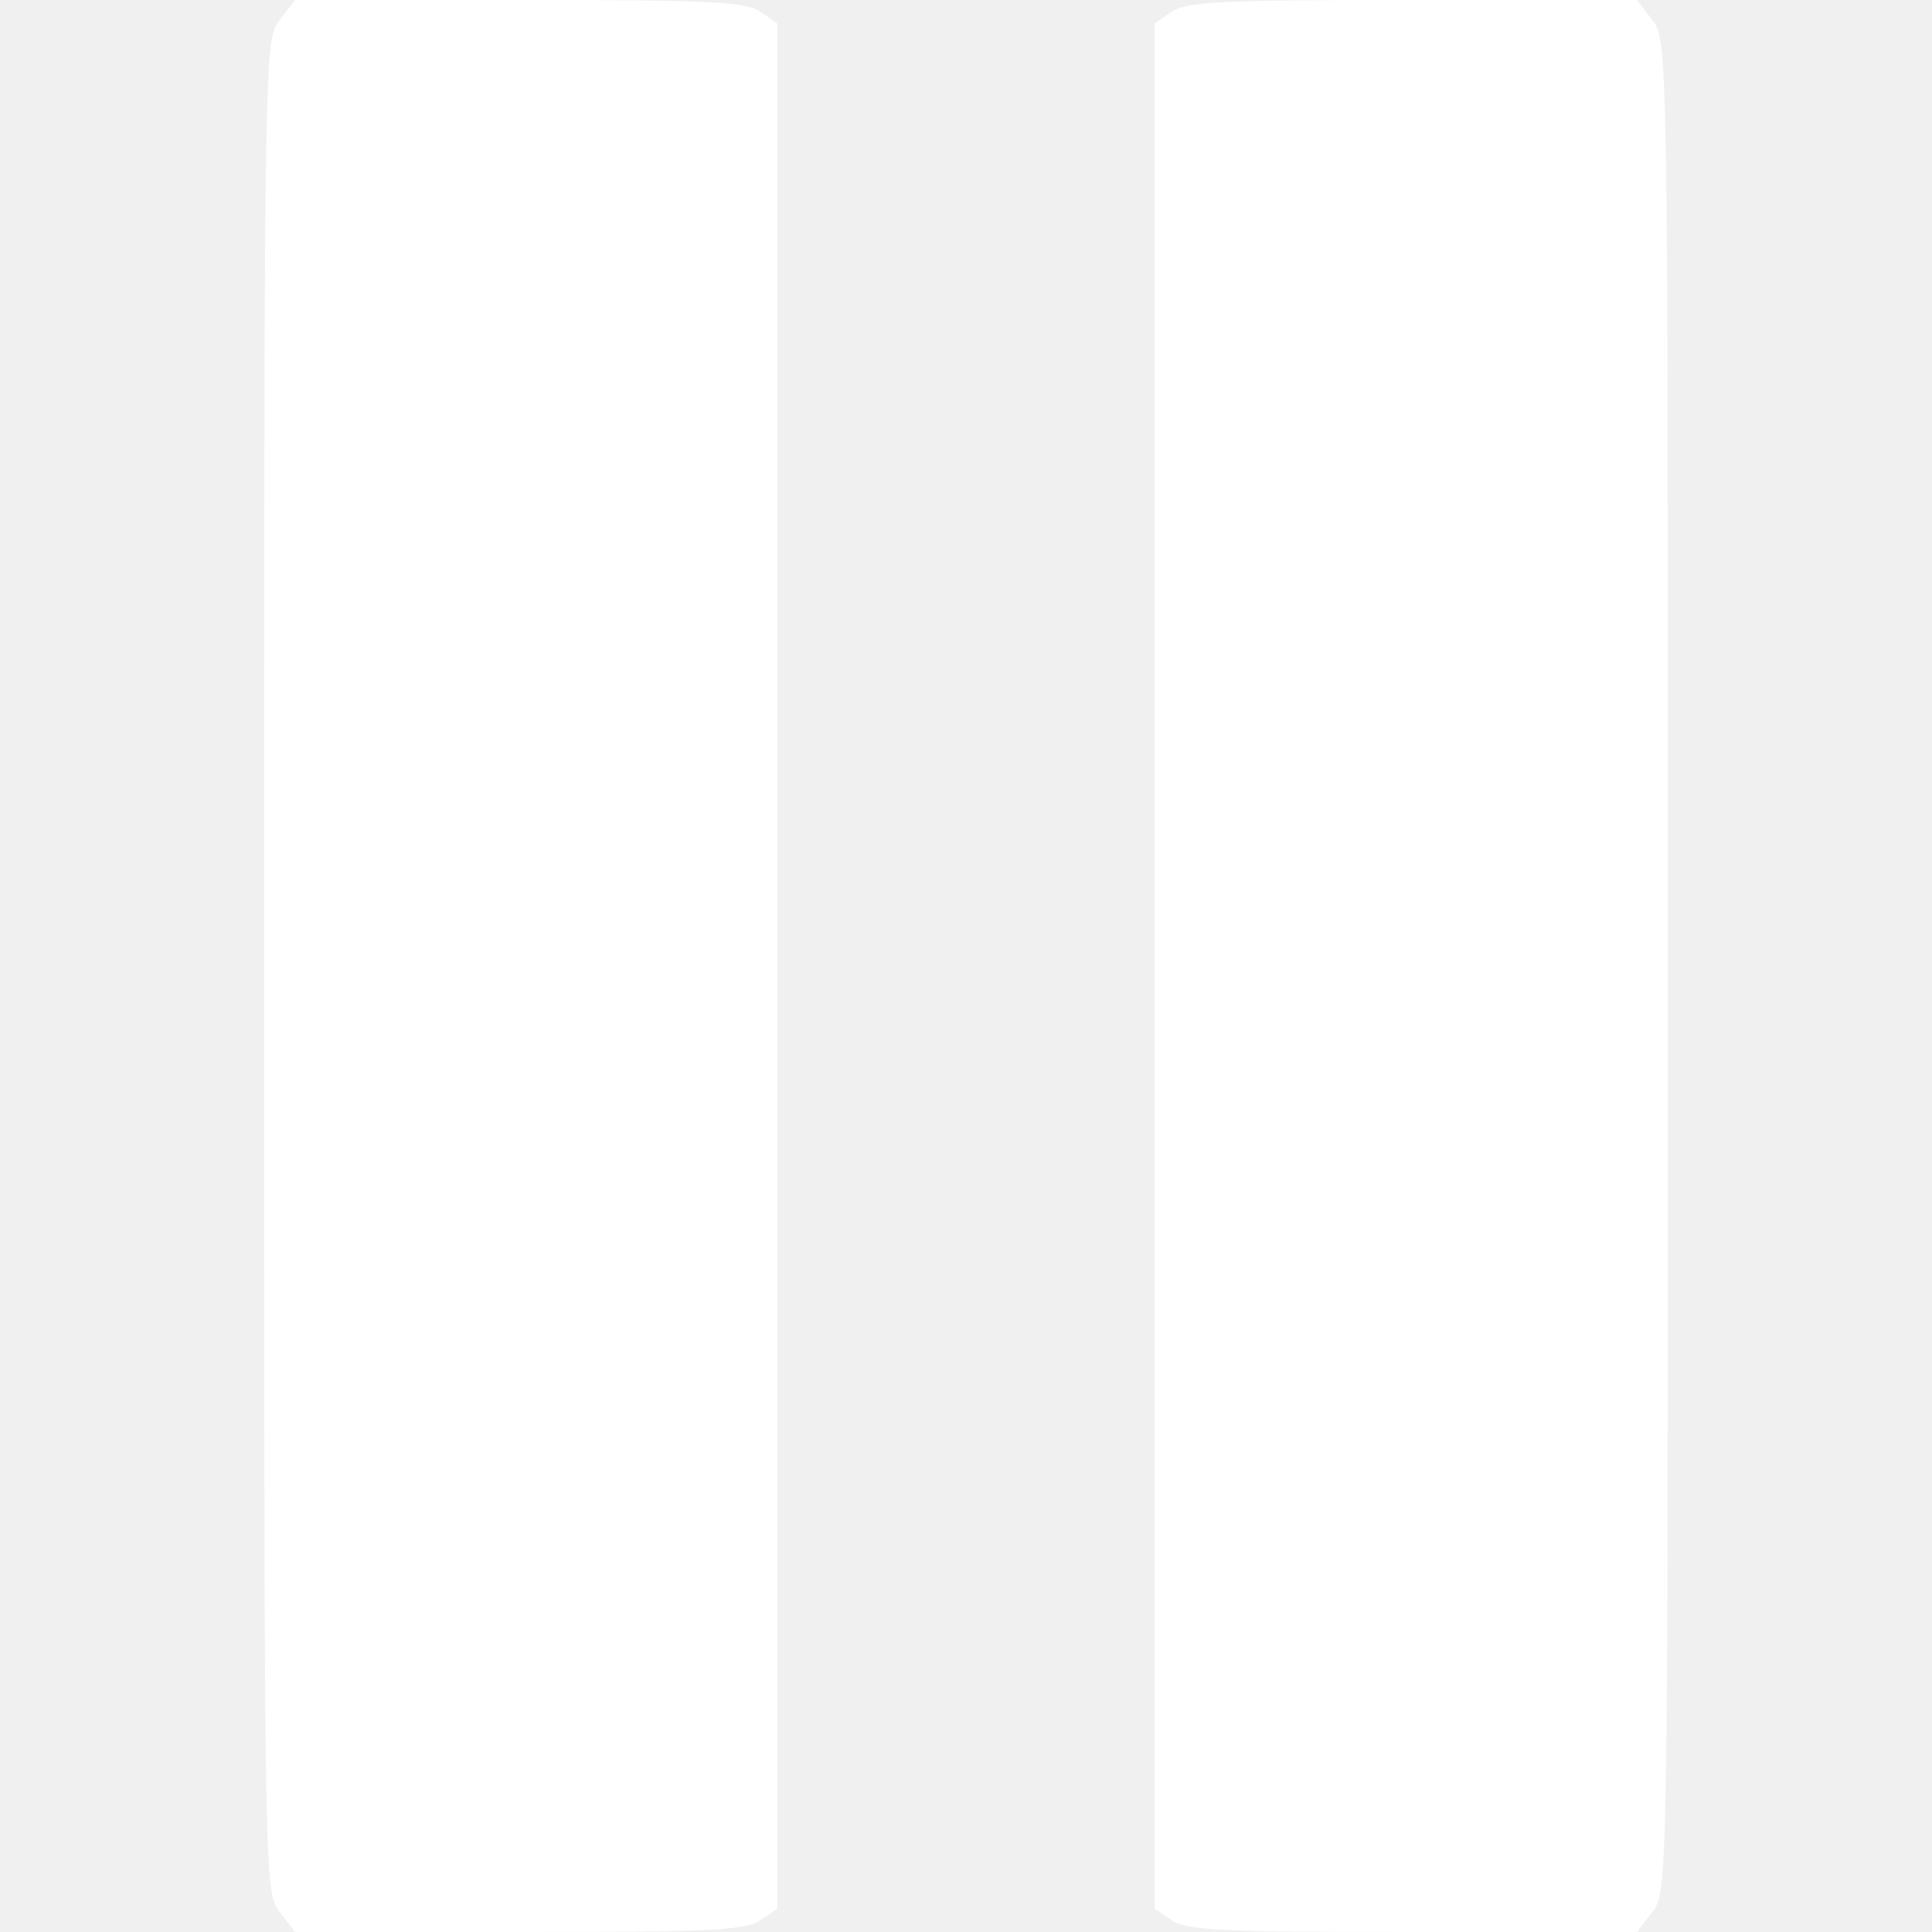
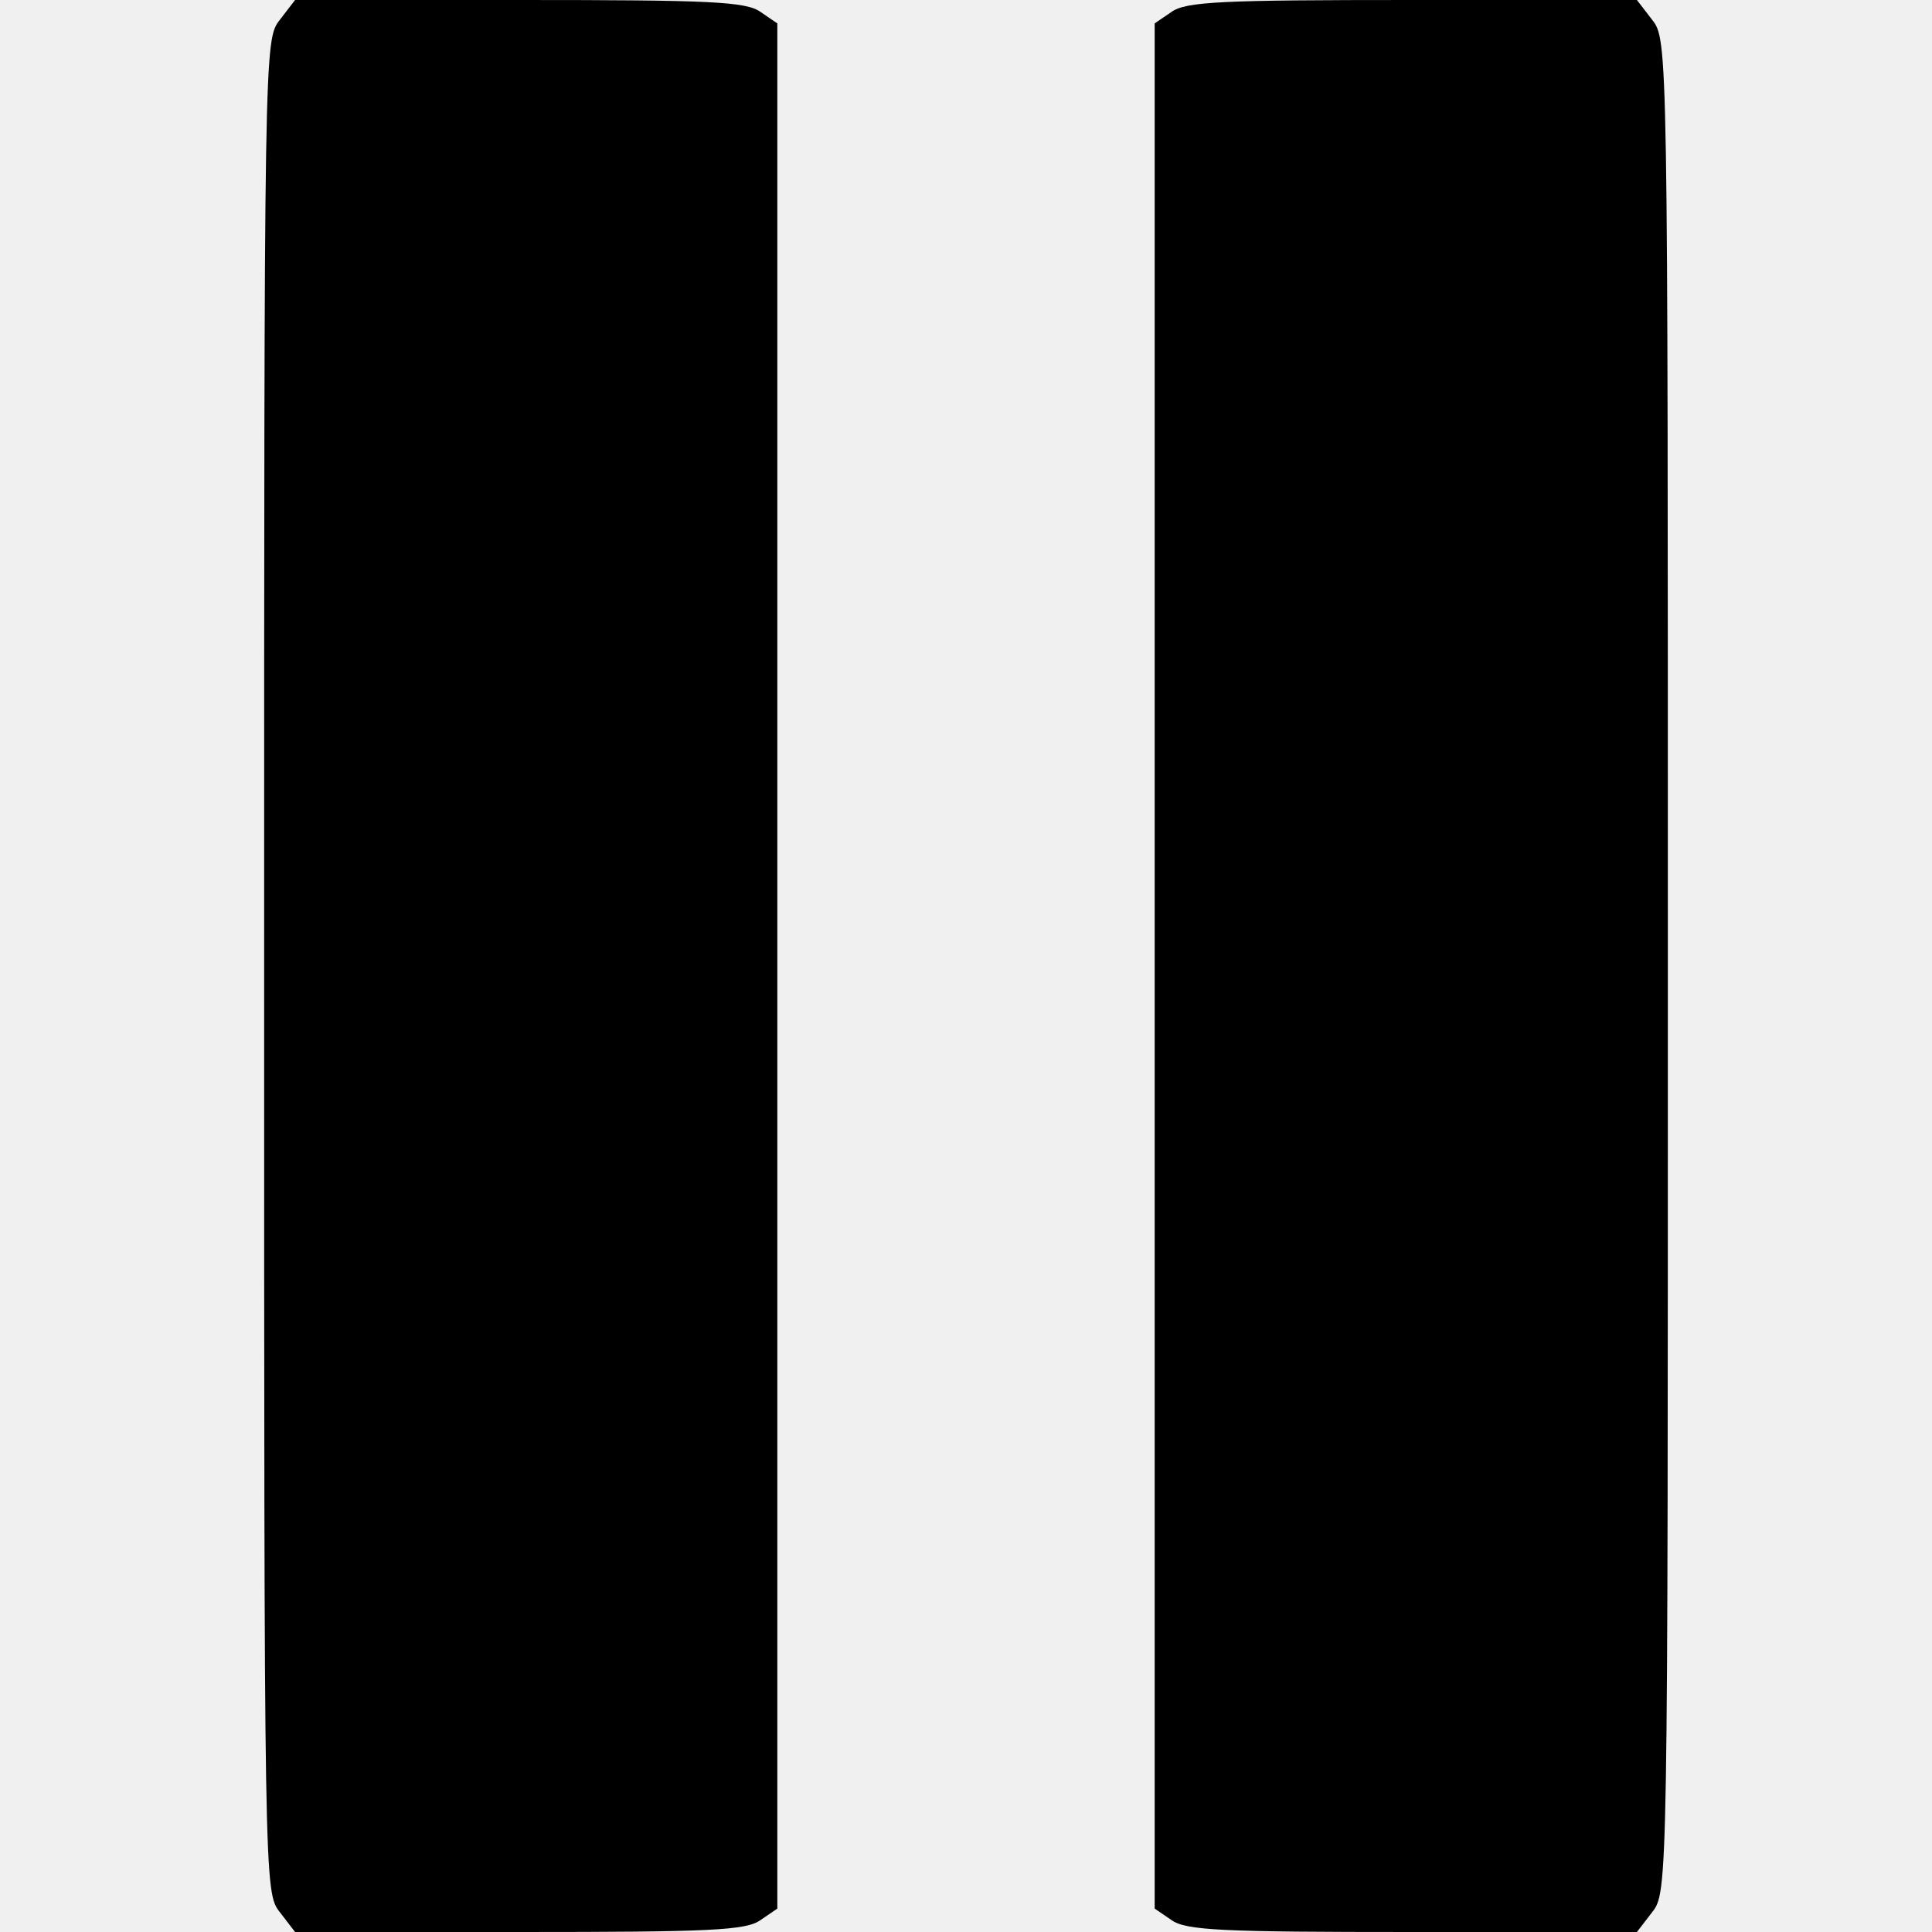
<svg xmlns="http://www.w3.org/2000/svg" version="1.0" viewBox="0 0 256 256" preserveAspectRatio="xMidYMid meet">
-   <g transform="translate(0,256) scale(0.1,-0.1)" fill="#ffffff" stroke="none">
+   <g transform="translate(0,256) scale(0.1,-0.1)" stroke="none">
    <path d="M371 2534 c-21 -27 -21 -28 -21 -1254 0 -1226 0 -1227 21 -1254 l20 -26 298 0 c252 0 300 2 319 16 l22 15 0 1249 0 1249 -22 15 c-19 14 -67 16 -319 16 l-298 0 -20 -26z" />
    <path d="M1552 2544 l-22 -15 0 -1249 0 -1249 22 -15 c19 -14 67 -16 319 -16 l298 0 20 26 c21 27 21 28 21 1254 0 1226 0 1227 -21 1254 l-20 26 -298 0 c-252 0 -300 -2 -319 -16z" />
  </g>
</svg>
